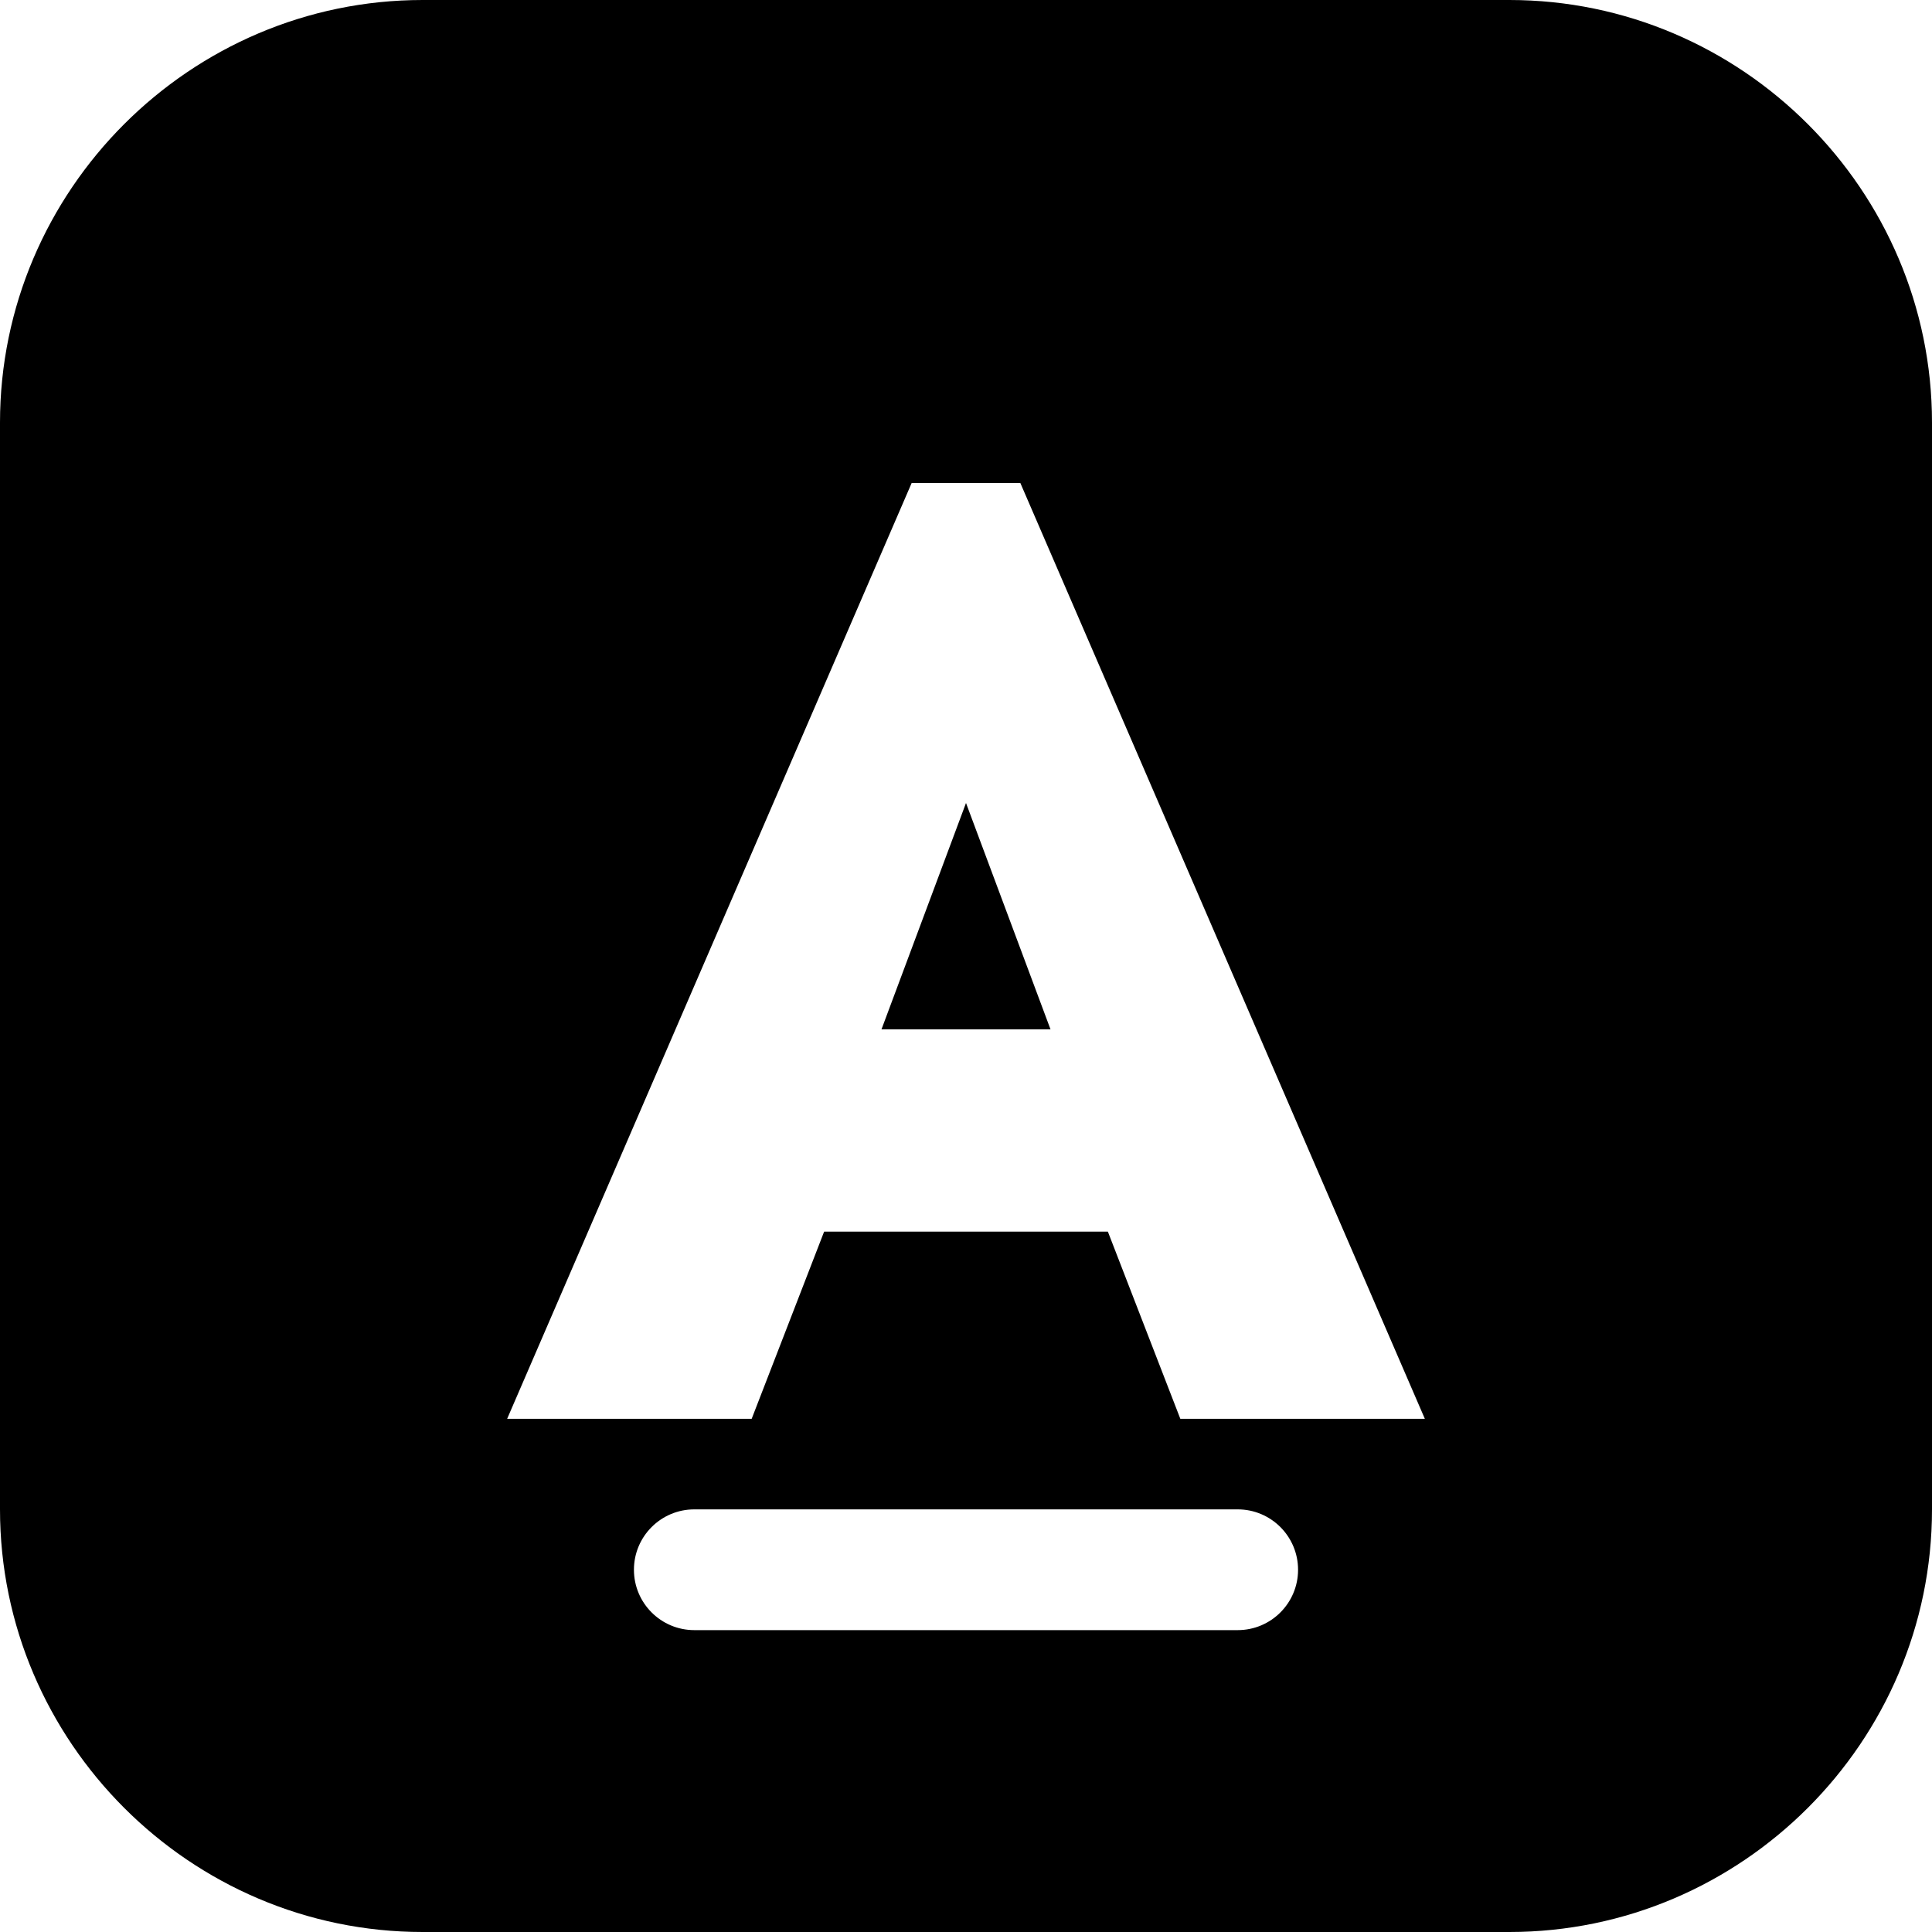
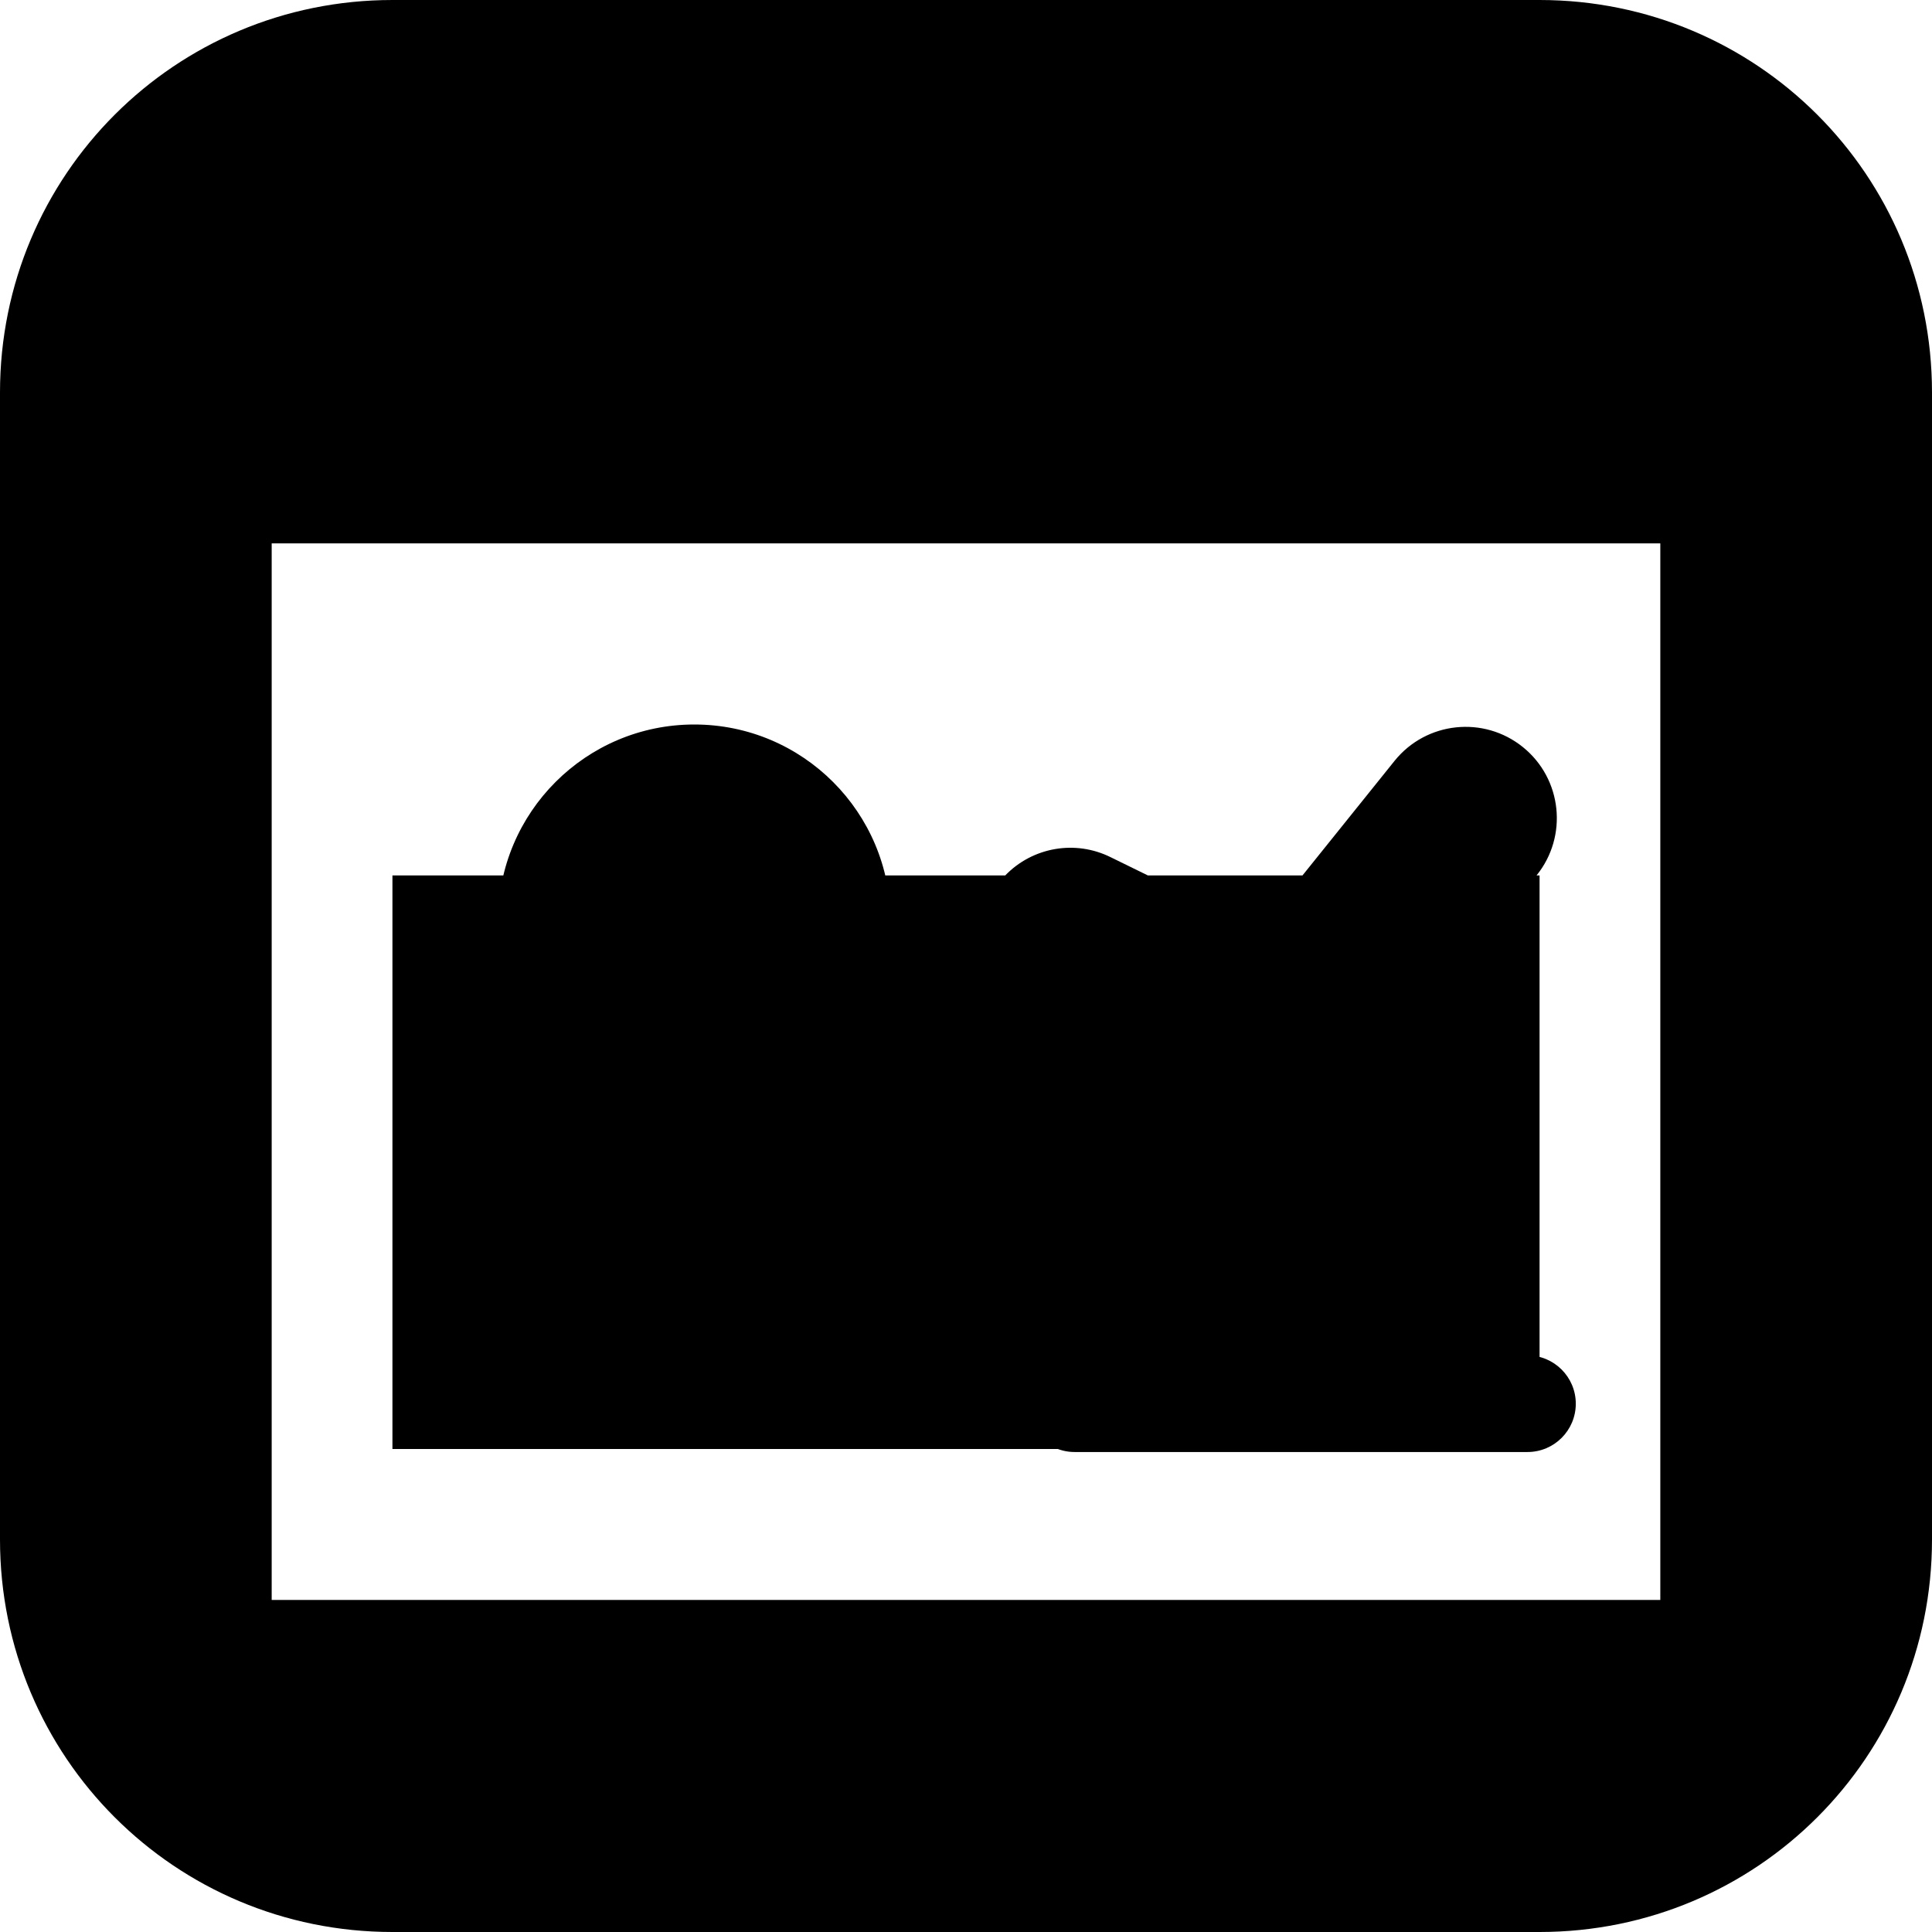
<svg xmlns="http://www.w3.org/2000/svg" viewBox="0 0 64 64">
-   <path d="M0 14C0 6.3 6.3 0 14 0h36c7.7 0 14 6.3 14 14v36c0 7.7-6.3 14-14 14H14C6.3 64 0 57.7 0 50V14Zm16.8 33h8.1l2.4-6.2h9.4l2.4 6.2h8.1L33.8 16h-3.6L16.8 47Zm12.4-12.9 2.8-7.5 2.8 7.5h-5.6ZM23 50a2 2 0 0 0 0 4h18a2 2 0 0 0 0-4H23Z" />
+   <path d="M0 13C0 5.8 5.8 0 13 0h38c7.2 0 13 5.8 13 13v38c0 7.2-5.8 13-13 13H13C5.8 64 0 58.2 0 51V13Zm9 5v35h46V18H9Zm4 11v19h38V29H13Zm10 9a8.5 8.5 0 0 0-8.5 8.5V48h17v-1.5A8.5 8.5 0 0 0 23 38Zm5.5 0a3 3 0 0 0 4.2 0l3.3-3.3 5.2 2.6a3 3 0 0 0 3.7-.8l6-7.5a3 3 0 0 0-4.7-3.8l-4.5 5.6-4.9-2.4a3 3 0 0 0-3.5.6l-7 7a3 3 0 0 0 2.2 5Zm-5.5-14a6.5 6.5 0 1 0 0 13 6.5 6.5 0 0 0 0-13Zm12.6 20.9a1.6 1.6 0 1 0 0 3.2h15a1.6 1.6 0 1 0 0-3.2h-15Zm1.4-4.4v4.4h5.5v-4.4A1.5 1.5 0 0 0 41 39h-2.5a1.5 1.5 0 0 0-1.5 1.5Zm8-5v9.4h5.5v-9.4A1.5 1.5 0 0 0 49 34h-2.5a1.5 1.5 0 0 0-1.5 1.5Z" />
</svg>
